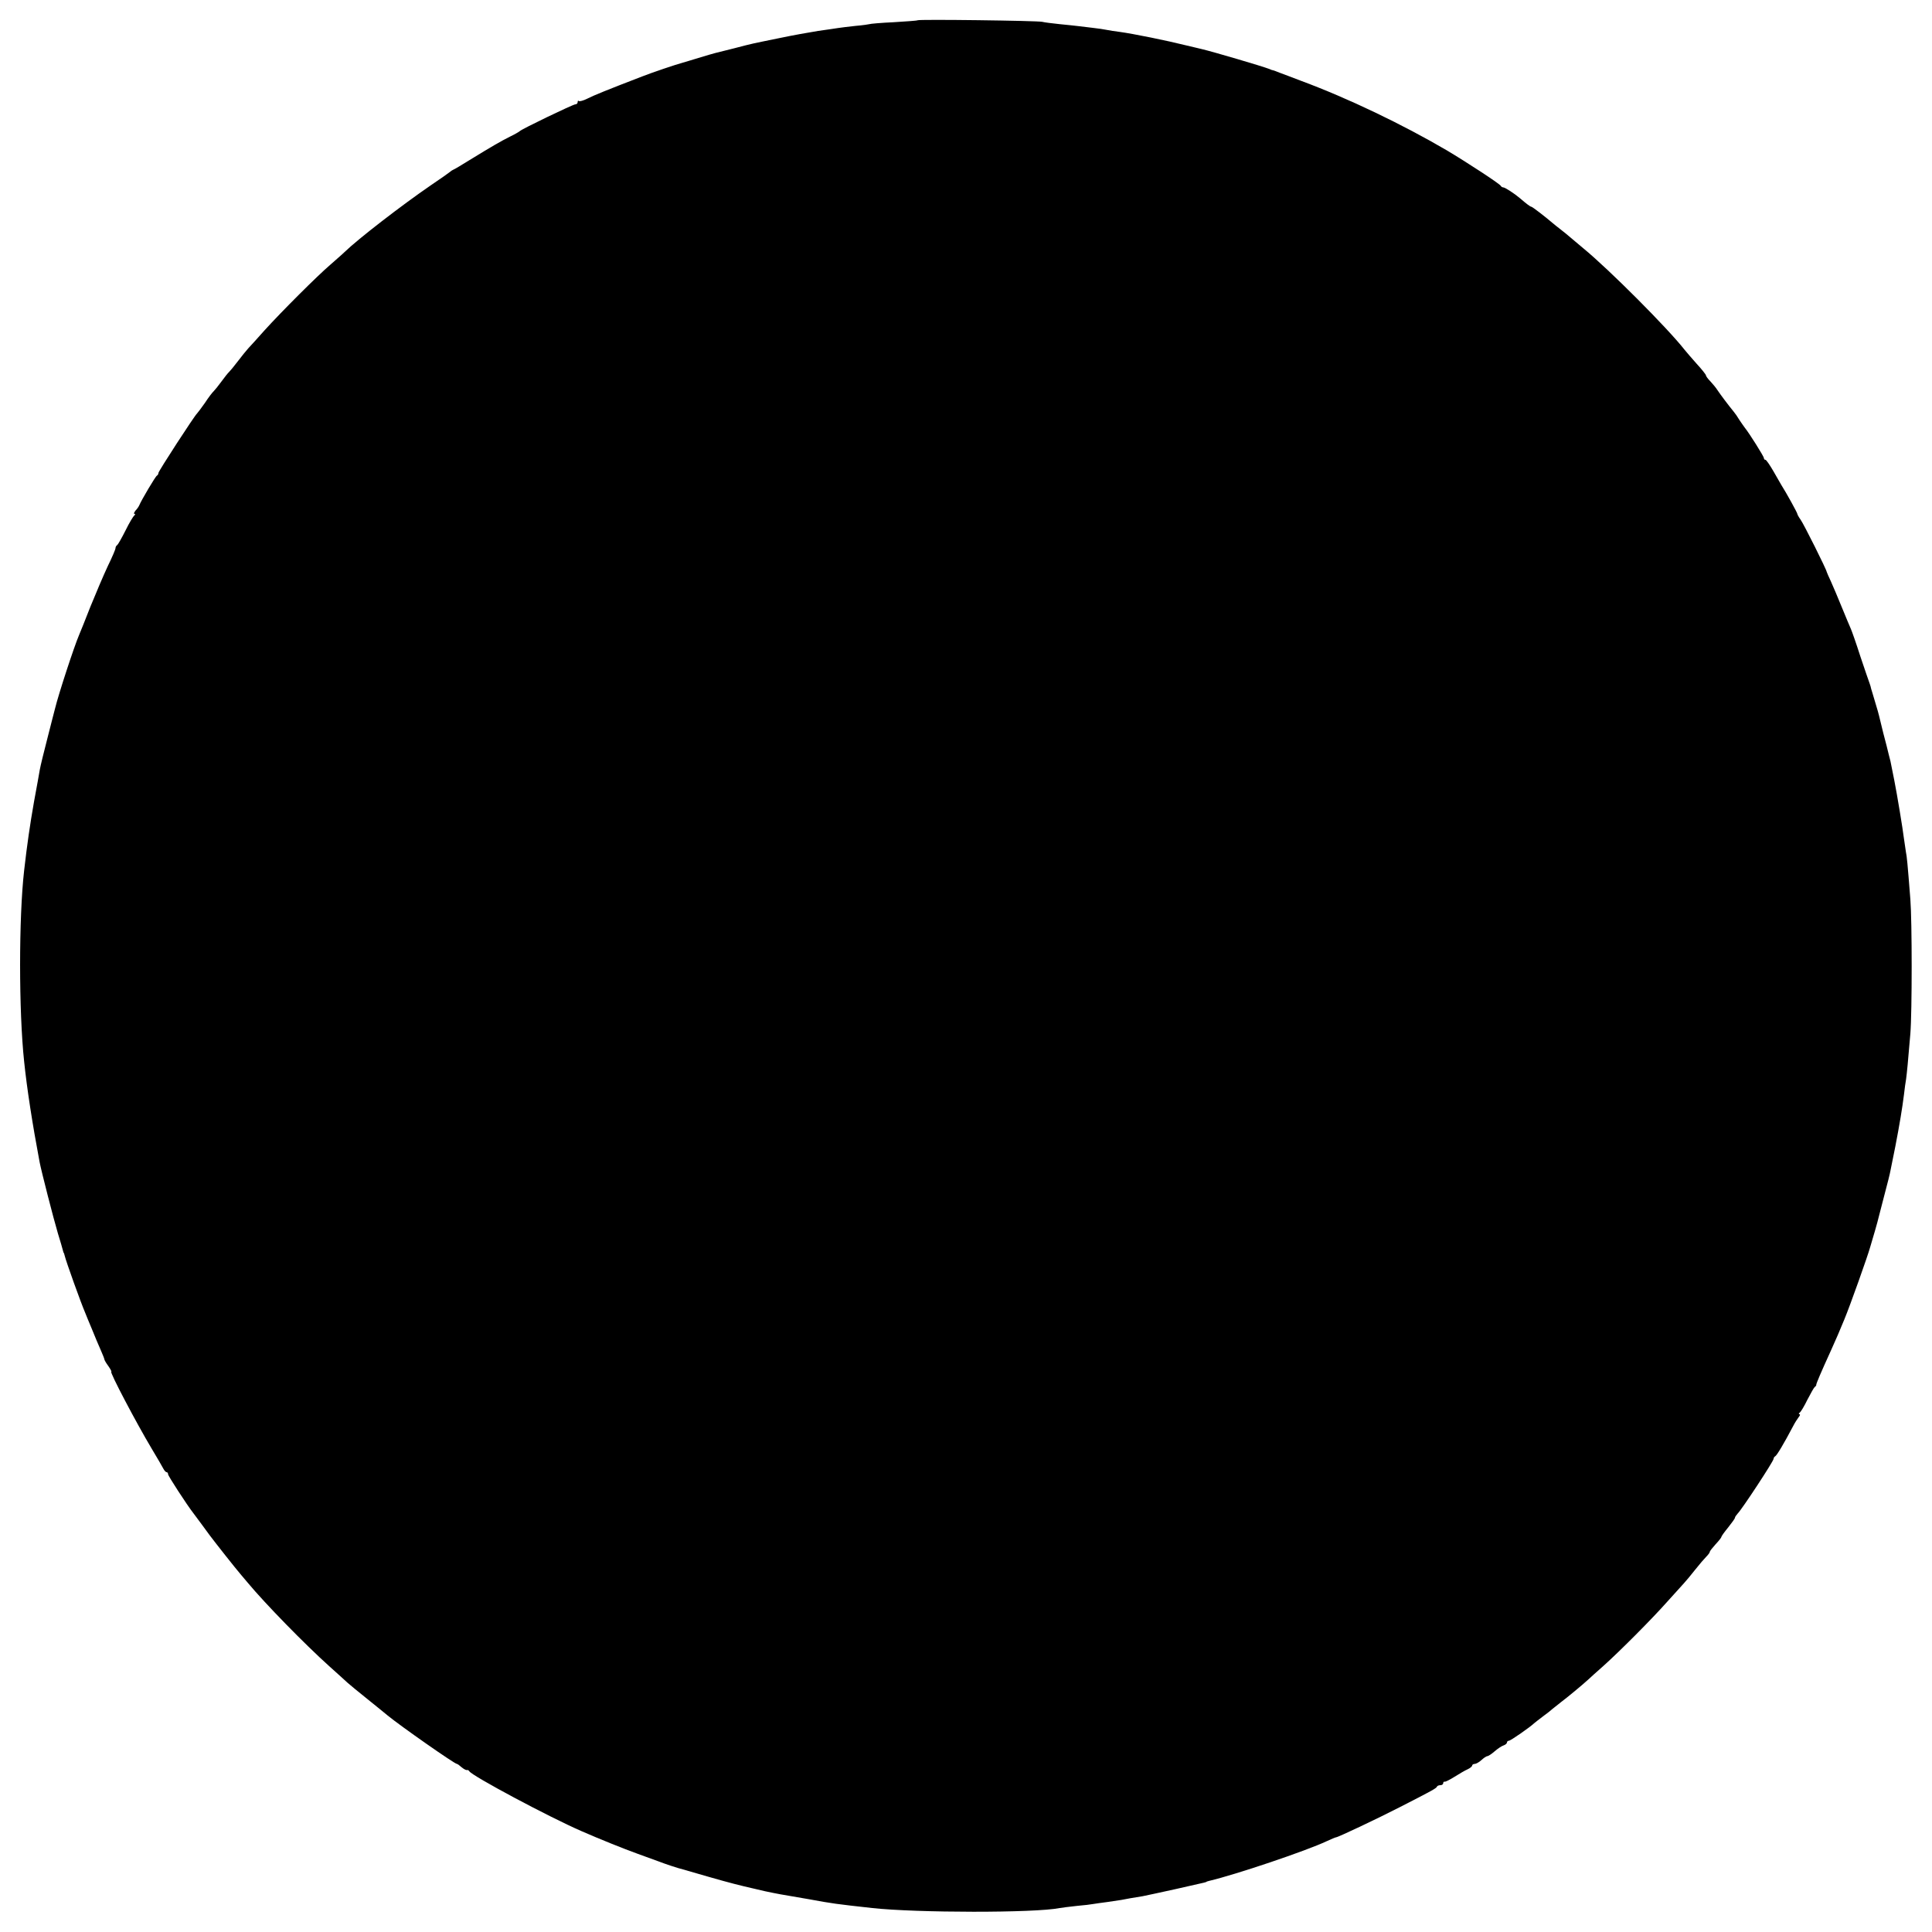
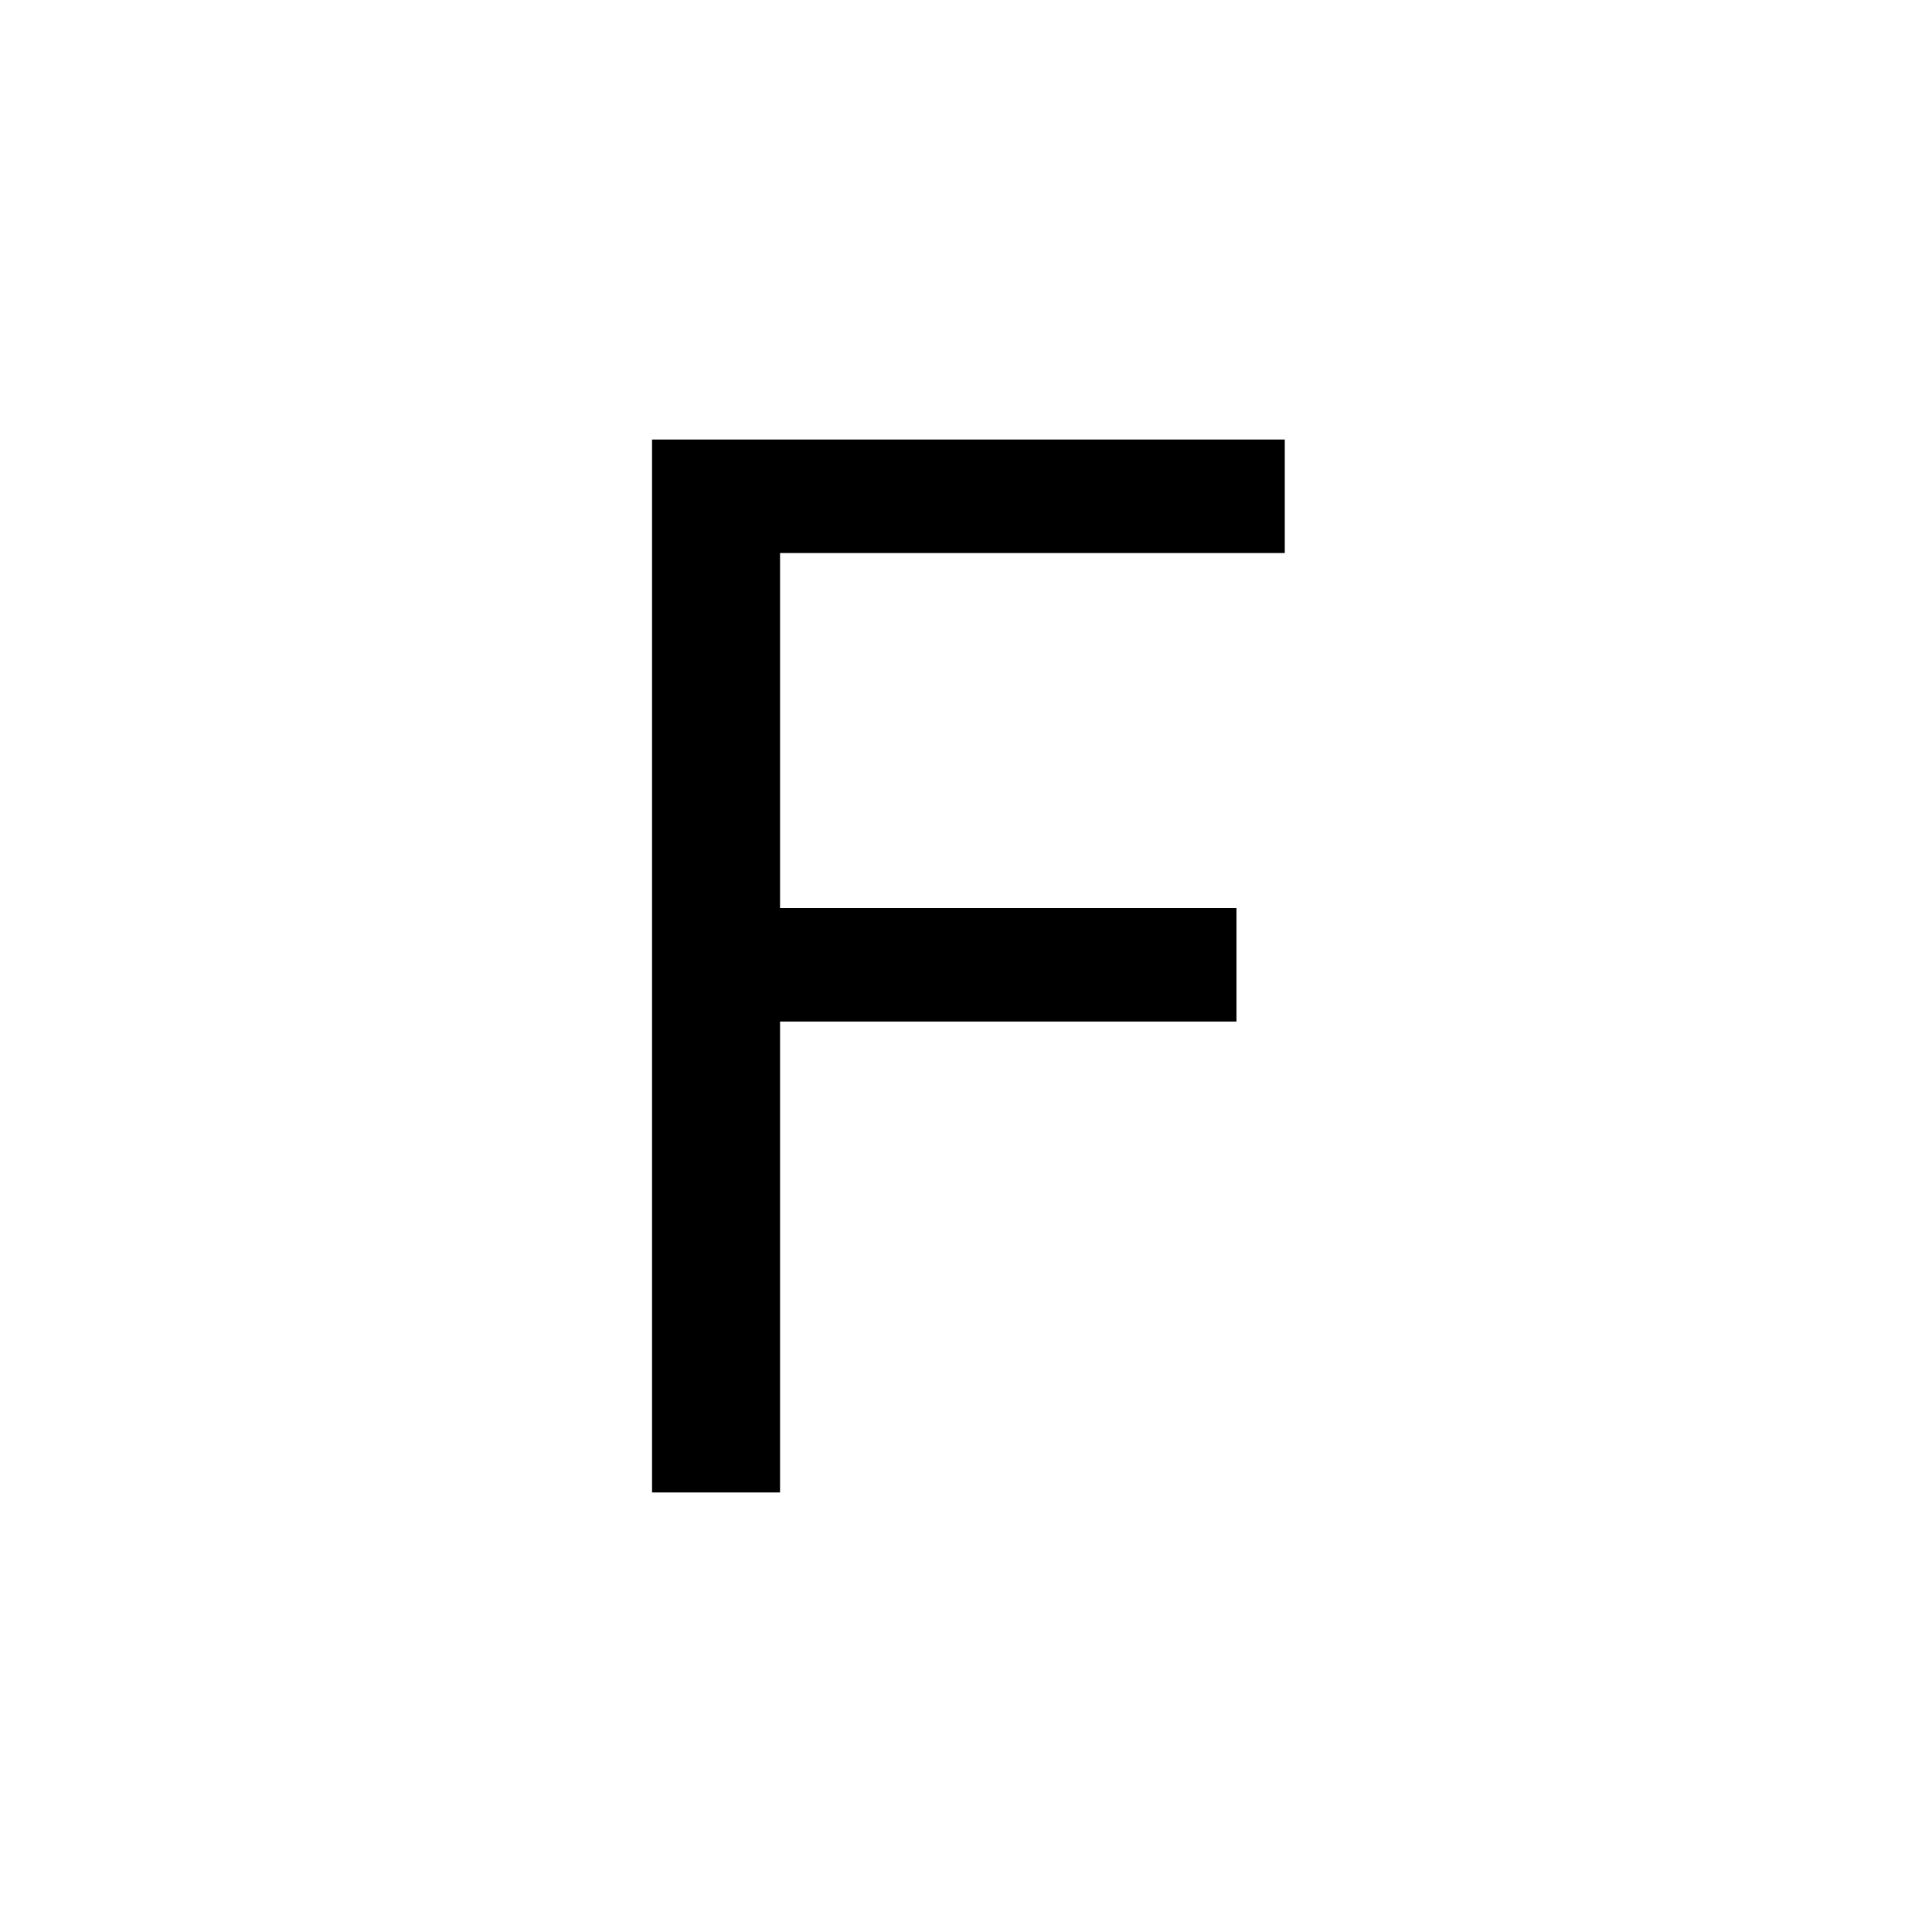
- <svg xmlns="http://www.w3.org/2000/svg" version="1" width="1333.333" height="1333.333" viewBox="0 0 1000 1000">
-   <path d="M474.9 10.5c-.2.2-5.8.6-12.4 1-6.5.3-12.2.8-12.5 1-.3.1-3.5.6-7.2.9-3.7.4-7.7.9-9 1.1-1.3.2-5.9.9-10.3 1.5-4.4.7-13.4 2.3-20 3.7-14.6 3-13.2 2.6-23.5 5.3-4.7 1.2-9.2 2.3-10 2.5-.8.2-4.6 1.3-8.5 2.5-3.8 1.2-7.4 2.2-8 2.4-3.7 1-15.6 5-21.2 7.2-17.7 6.8-25.1 9.8-28.4 11.5-2 1-3.9 1.5-4.3 1.2-.3-.4-.6-.1-.6.5 0 .7-.5 1.2-1.2 1.2-1.2 0-28 12.9-28.8 13.9-.3.3-2.5 1.6-5 2.8-4.8 2.4-9.3 5-21.2 12.3-4 2.5-7.7 4.7-8.3 4.9-.5.2-1.2.7-1.5 1-.3.3-4.8 3.5-10 7-14.9 10.2-37.7 27.8-44.6 34.5-1.2 1.2-4.6 4.1-7.4 6.6-6.7 5.7-25.5 24.5-34 33.9-3.6 4-7.4 8.3-8.5 9.4-1.1 1.2-3.5 4.2-5.4 6.7-1.9 2.5-3.9 4.9-4.5 5.5-.6.5-2.4 2.8-4 5s-3.4 4.4-4 5c-.6.5-2.7 3.2-4.5 6-1.9 2.7-3.8 5.2-4.1 5.5-1.3 1.1-20 29.9-20 30.8 0 .6-.4 1.2-.8 1.4-.7.3-8.1 12.8-9.1 15.3-.2.5-1 1.8-1.9 2.7-.8 1-1.1 1.8-.6 1.8.5 0 .5.4-.1.8-.5.4-2.6 3.8-4.5 7.7-1.9 3.8-3.9 7.3-4.3 7.6-.5.3-.9 1-.9 1.5.1.5-1.7 4.7-4 9.4-2.2 4.7-6.2 14.1-9 21-2.7 6.9-5.3 13.4-5.8 14.5-2.6 6-10.8 31.1-12.5 38.2-.3 1-2 7.8-3.9 15.2-1.9 7.3-3.7 14.7-4 16.5-.3 1.7-1.6 9.2-3 16.6-2.1 11.9-3.6 22.3-5.1 35.5-2.8 24.3-2.8 73 0 99 1.4 13.7 4.3 32.4 8 52 .9 4.7 7.2 29.3 9.5 37 1.2 3.8 2.3 7.7 2.5 8.5.2.8.4 1.5.5 1.5.1 0 .3.7.5 1.5.7 3 8.5 24.7 10.6 29.5.4 1.1 2 4.9 3.5 8.5 1.4 3.6 3.5 8.4 4.5 10.7 1 2.3 1.9 4.5 1.9 4.8 0 .4.9 2 2.1 3.6 1.1 1.6 1.8 2.9 1.5 2.9-1 0 13 26.6 20.9 39.8 2.8 4.6 5.4 9.2 6 10.3.5 1 1.3 1.9 1.7 1.9.5 0 .8.5.8 1.1 0 .8 9.7 15.8 13.3 20.4 1.6 2.2 6.3 8.4 8.2 11.1 2.6 3.5 13.4 17.2 16 20.2 1.1 1.3 2.8 3.3 3.8 4.5 9 10.8 29.3 31.6 42.2 43.2 4.3 3.8 8.5 7.7 9.4 8.5.9.8 5.7 4.8 10.6 8.7 5 4 9.5 7.7 10.1 8.2 6.7 5.5 34.7 25.1 35.9 25.1.3 0 1.4.8 2.5 1.8 1.1.9 2.3 1.5 2.7 1.4.3-.2.9.1 1.2.6 1.6 2.5 41.1 23.6 58.1 31 9.6 4.2 21.8 9.1 29 11.7 4.1 1.5 9.1 3.3 11 4 3.3 1.3 10.3 3.6 12.5 4.1.6.2 6.6 1.9 13.5 3.9 10.8 3.1 16 4.4 23 6 .8.2 3.5.8 6 1.4 2.5.5 6.1 1.3 8 1.6 1.9.3 8.5 1.5 14.5 2.5 12.5 2.3 14.1 2.5 33 4.6 22.9 2.5 84.1 2.6 97 0 1.1-.2 5.1-.7 8.8-1.1 3.7-.3 7.6-.8 8.6-1 1-.2 4.2-.6 7.1-1 2.9-.4 6.2-.9 7.4-1.1 2.5-.5 6.3-1.2 10.9-1.9 1.7-.3 9.3-2 16.7-3.6 7.4-1.7 14.2-3.2 15-3.4.8-.2 1.5-.4 1.5-.5 0-.1.7-.3 1.5-.5 13.6-3.2 50.1-15.5 60.7-20.5 2.4-1.1 4.5-2 4.8-2 1 0 21.1-9.5 33-15.6 17-8.7 19-9.8 19.3-10.7.2-.4 1-.7 1.8-.7s1.4-.5 1.4-1c0-.6.3-.9.8-.8.4.1 2.6-1 5-2.5s5.4-3.3 6.8-3.9c1.3-.6 2.4-1.5 2.4-2 0-.4.6-.8 1.3-.8.7 0 2.3-.9 3.5-2 1.2-1.1 2.5-2 3-2s2.2-1.1 3.8-2.5c1.6-1.4 3.7-2.8 4.7-3.1.9-.3 1.7-1 1.7-1.5s.5-.9 1-.9c.9 0 11.2-7.2 13-9 .3-.3 2.3-1.8 4.5-3.5 2.2-1.6 4.5-3.4 5.1-4 .6-.5 2.6-2.1 4.4-3.5 3.2-2.4 10.7-8.6 14-11.6.8-.8 4.4-4 7.9-7.1 8.8-7.9 25.3-24.5 33.1-33.3 3.6-4 7.4-8.2 8.5-9.4 1.1-1.2 3.8-4.4 5.9-7.1 2.2-2.8 4.8-5.8 5.8-6.8s1.8-2.1 1.8-2.5c0-.4 1.4-2.1 3-3.9 1.7-1.8 3-3.5 3-3.8 0-.4 1.6-2.6 3.5-4.9 1.9-2.4 3.5-4.6 3.5-5 0-.4.7-1.4 1.5-2.3 2.2-2.2 18.5-27 18.5-28.2 0-.5.4-1.1.8-1.3.8-.3 4.5-6.5 9.3-15.6.9-1.8 2.3-3.9 2.9-4.7.7-.8.9-1.5.4-1.5s-.4-.4.1-.8c.6-.4 2.4-3.4 4-6.7 1.7-3.3 3.4-6.3 3.8-6.6.5-.3.9-.9.8-1.2 0-.6 2.3-6.1 7.6-17.7 3.4-7.5 3.8-8.6 6.9-16 3-7.2 12.1-32.8 13.4-37.5.5-1.7 1.6-5.5 2.5-8.5.9-3 1.7-6.2 1.9-7 .2-.8 1.6-6.1 3-11.6 1.5-5.6 2.9-11.2 3.1-12.5.3-1.3 1.4-6.9 2.5-12.4 2.2-11.4 3.6-19.8 4.5-27 .3-2.8.8-6.4 1.1-8 .4-3.1 1-8.9 2.2-23.5.9-11.2.9-58.1 0-69.5-1.5-19.1-1.8-22.1-2.3-24.5-.2-1.4-.7-4.8-1.1-7.5-.5-4.3-3.4-21.9-4.9-29.5-.7-3.7-1.9-9.4-2-10-.1-.3-.5-1.9-.9-3.5-.4-1.7-1.6-6.6-2.8-11-1.1-4.4-2.1-8.5-2.2-9-.1-.6-1-3.7-2-7s-1.9-6.5-2.1-7c-.1-.6-.4-1.7-.7-2.5-.3-.8-2.5-7.1-4.8-14-2.2-6.9-4.5-13.4-5-14.5-.5-1.1-2.6-6.1-4.6-11-2-5-4.6-11-5.7-13.5-1.2-2.5-2.1-4.7-2.2-5-.1-1.2-11.9-24.8-13.5-27-1-1.4-1.7-2.7-1.7-3 .1-.4-5.8-11.1-8.3-15-.5-.8-2.4-4.1-4.2-7.3-1.8-3.1-3.6-5.7-4-5.7-.5 0-.8-.4-.8-.9 0-.8-7.6-12.9-9.8-15.6-.5-.6-1.7-2.4-2.8-4-1-1.7-2.4-3.7-3.1-4.5-2.8-3.4-6.9-8.9-8.3-11-.8-1.3-2.5-3.3-3.7-4.6-1.3-1.3-2.3-2.7-2.3-3.1 0-.4-2.2-3.2-4.8-6-2.6-2.9-5.4-6.2-6.3-7.3-8.8-11.2-39-41.5-52.4-52.5-2-1.7-4.8-4-6.3-5.3-1.4-1.2-3.9-3.3-5.5-4.5-1.6-1.2-3.4-2.7-4-3.2-4.1-3.5-10.6-8.5-11.1-8.5s-2.4-1.4-6-4.5c-2.7-2.3-7.6-5.5-8.5-5.5-.5 0-1.1-.4-1.3-.8-.4-1-17.9-12.4-27.8-18.3-23.2-13.6-51.4-27.1-75.4-36-4.5-1.7-9.4-3.6-11.1-4.2-1.6-.7-3.2-1.2-3.5-1.3-.3 0-1.2-.3-2-.7-3.9-1.5-29.1-8.9-34.6-10.2-1-.2-4.8-1.2-8.4-2-10-2.5-27.2-6-34.5-7-2.3-.3-5.2-.7-6.5-1-1.4-.3-4.7-.8-7.5-1.1-2.7-.3-6.1-.7-7.5-.9-1.4-.2-5.6-.6-9.5-1-3.8-.4-7.9-.9-9-1.2-2.4-.6-64.1-1.4-64.6-.8z" />
+ <svg xmlns="http://www.w3.org/2000/svg" version="1.0" width="800pt" height="800pt" viewBox="0 0 800 800" preserveAspectRatio="xMidYMid meet">
+   <g transform="translate(0,800) scale(0.1,-0.1)" fill="#000000" stroke="none">
+     <path d="M2700 4000 l0 -2180 265 0 265 0 0 975 0 975 945 0 945 0 0 235 0 235 -945 0 -945 0 0 735 0 735 1045 0 1045 0 0 235 0 235 -1310 0 -1310 0 0 -2180z" />
+   </g>
</svg>
